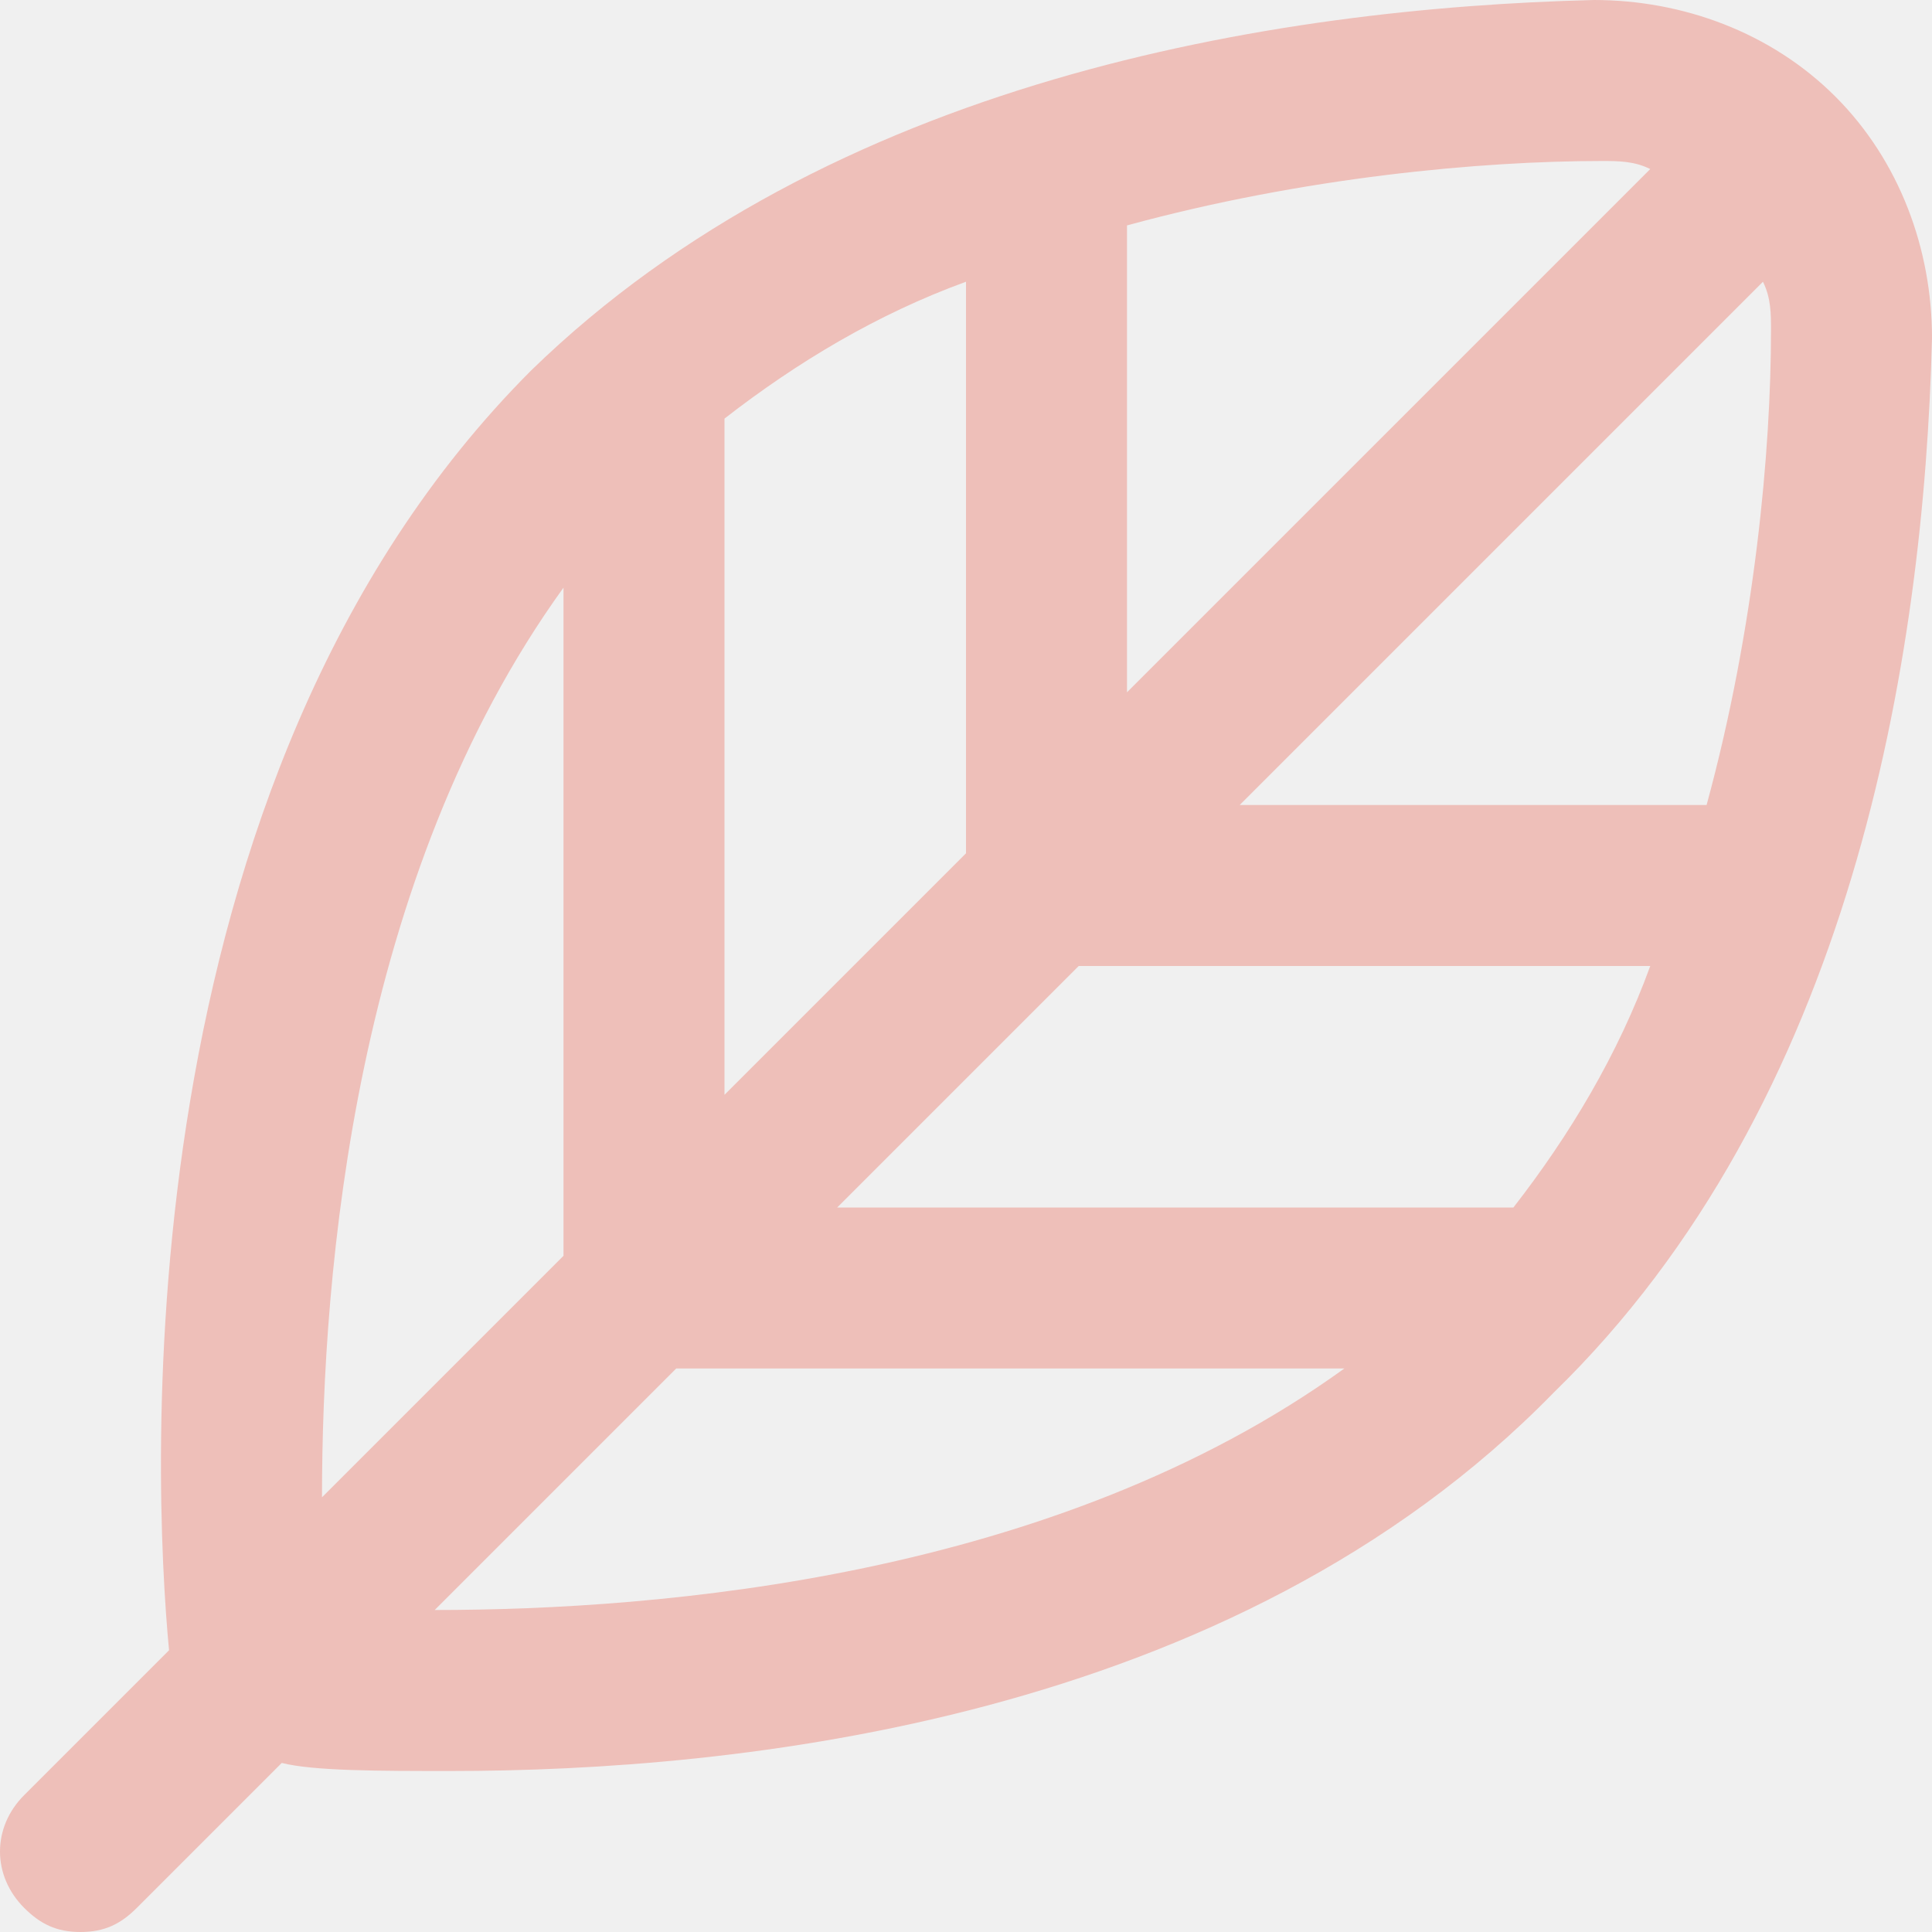
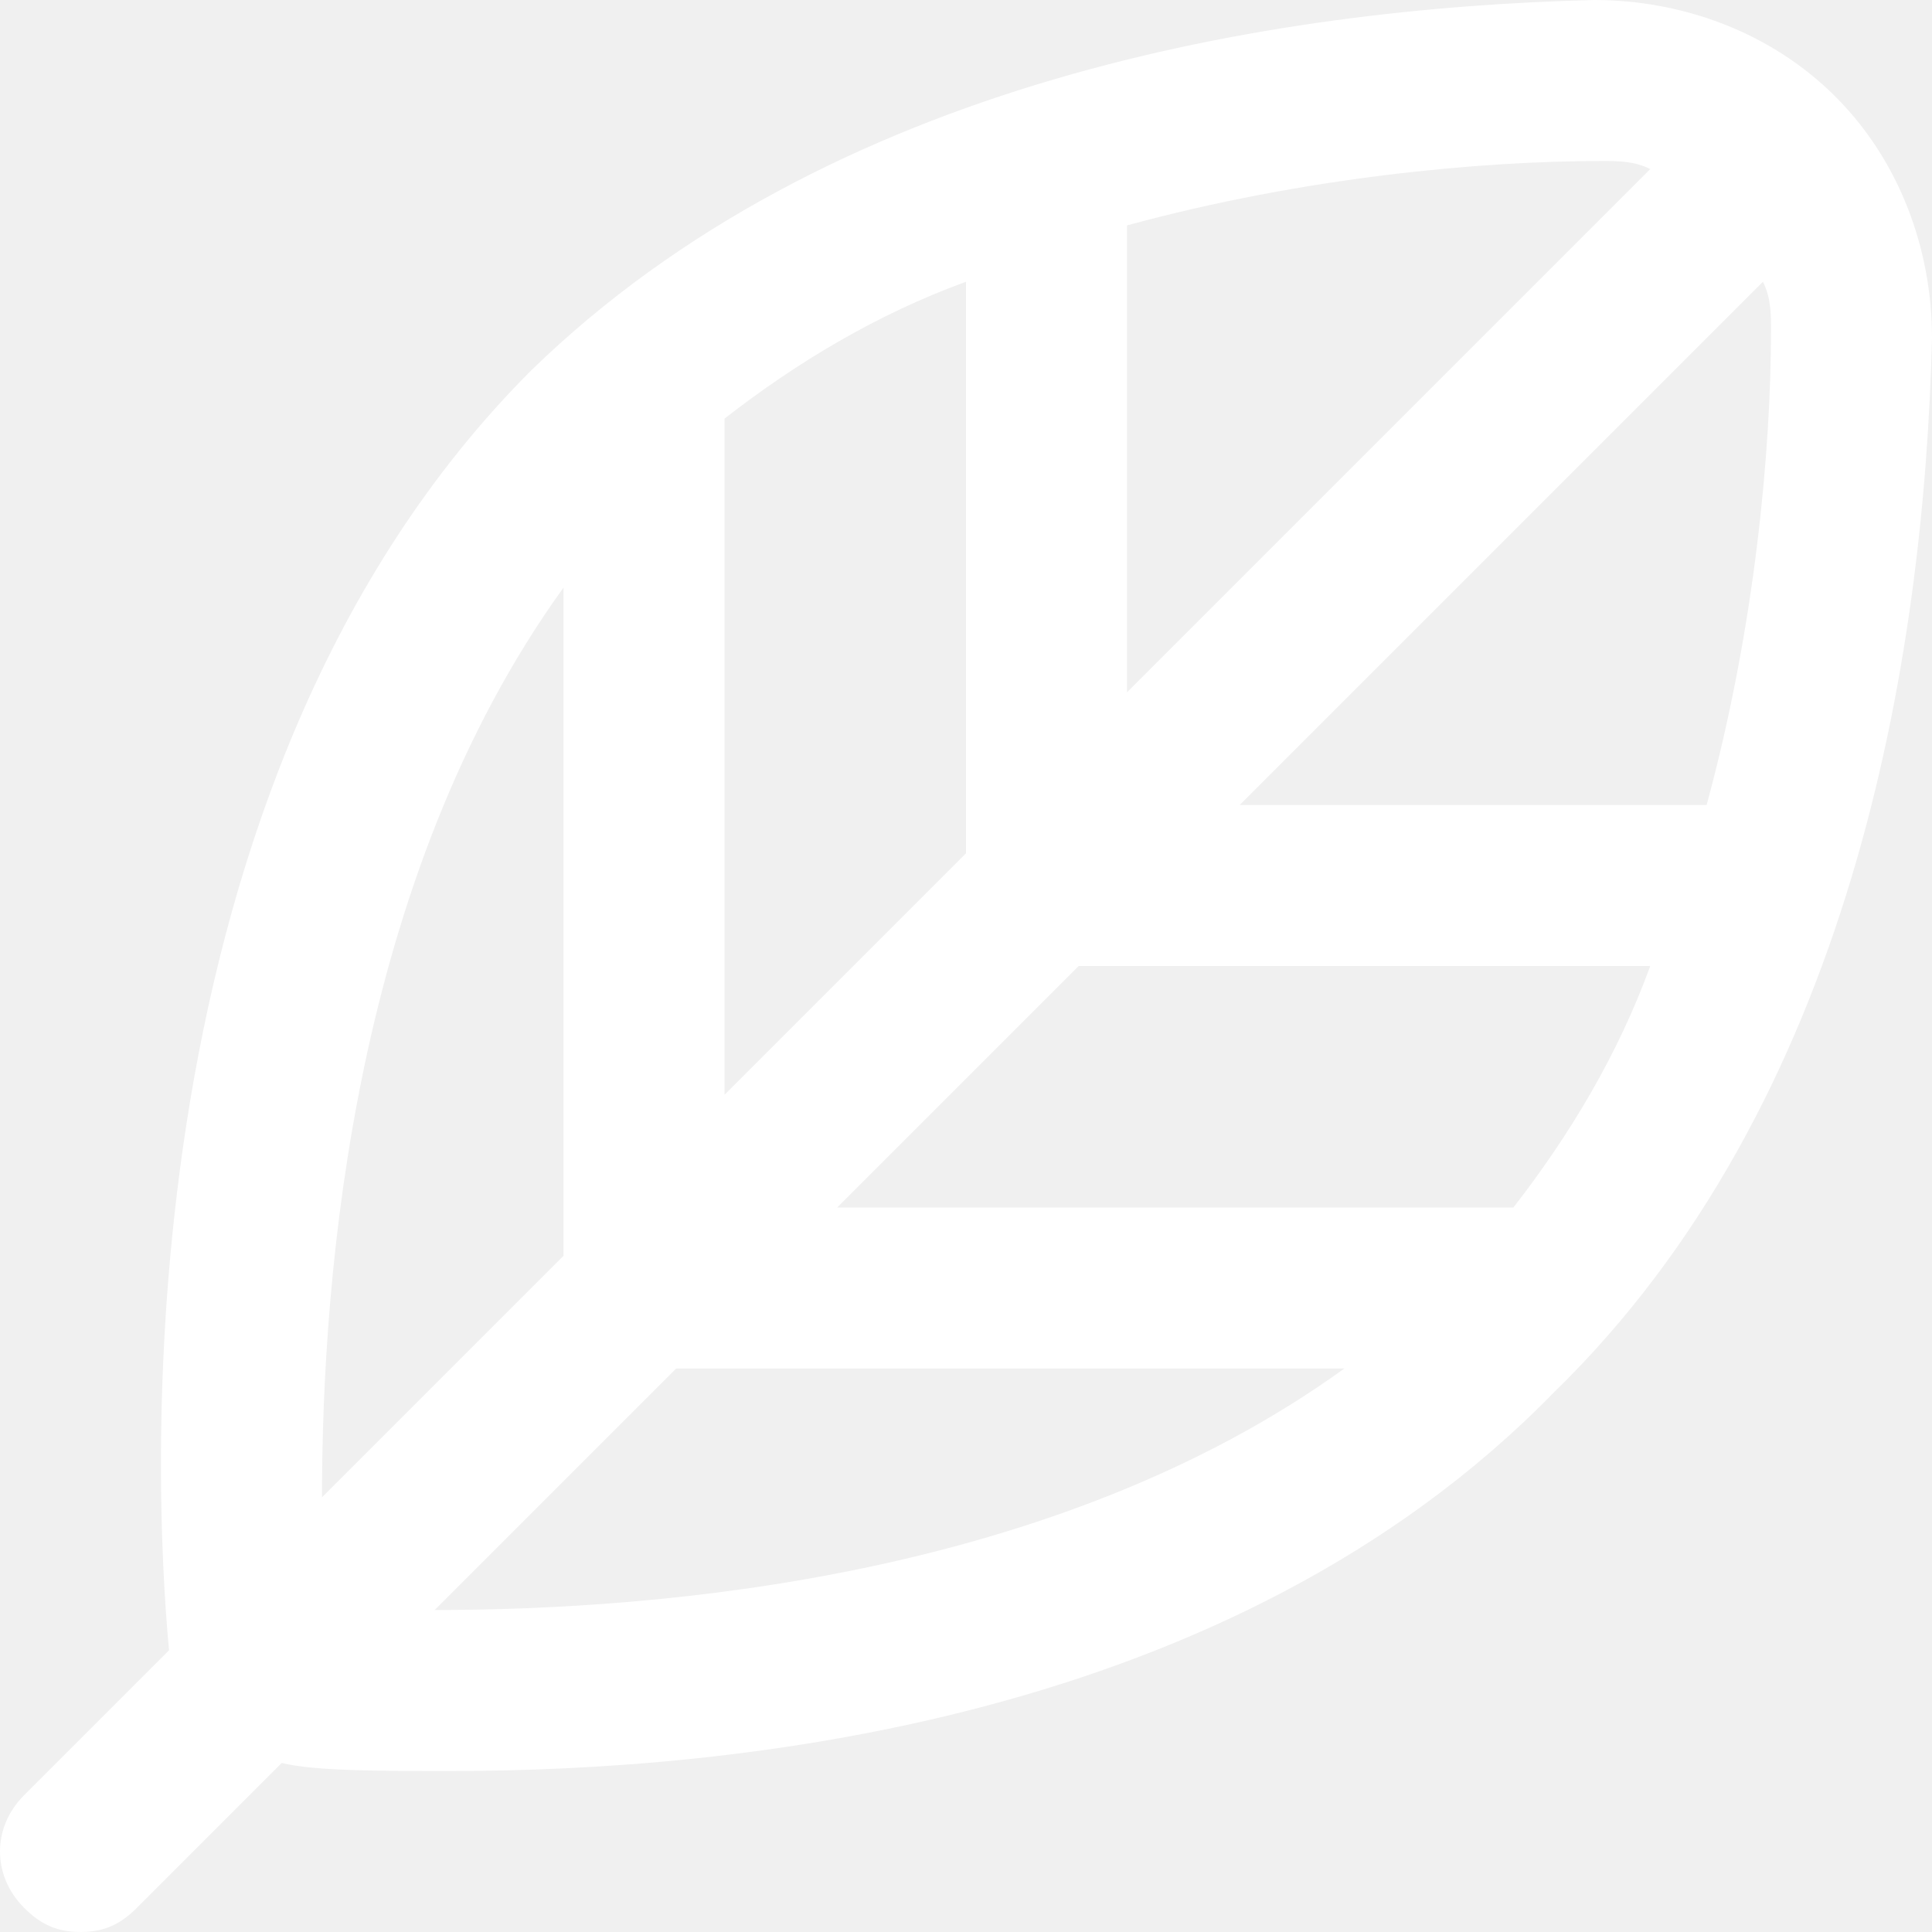
<svg xmlns="http://www.w3.org/2000/svg" version="1.1" id="Layer_1" x="0px" y="0px" viewBox="0 0 24 24" style="enable-background:new 0 0 24 24;" xml:space="preserve">
  <style type="text/css">
- 	.st0{fill:#EEBFB9;}
+ 	.st0{fill:#FFFFFF;}
</style>
  <path class="st0" d="M22.8,1.2C22,0.4,20.9,0,19.8,0c-4,0.1-9.5,1-13.2,4.6C1.5,9.7,1.9,18.4,2.1,20.5l-1.8,1.8  c-0.4,0.4-0.4,1,0,1.4C0.5,23.9,0.7,24,1,24s0.5-0.1,0.7-0.3l1.8-1.8C3.9,22,4.7,22,5.6,22c3.5,0,9.7-0.6,13.7-4.7  C23,13.7,23.9,8.2,24,4.2C24,3.1,23.6,2,22.8,1.2z M22,4.1c0,1.5-0.2,3.7-0.8,5.9h-5.8l6.5-6.5C22,3.7,22,3.9,22,4.1L22,4.1z   M18.8,15h-8.4l3-3h7.1C20.1,13.1,19.5,14.1,18.8,15z M9,5.2c0.9-0.7,1.9-1.3,3-1.7v7.1l-3,3V5.2z M19.9,2c0.2,0,0.4,0,0.6,0.1  L14,8.6V2.8C16.2,2.2,18.4,2,19.9,2L19.9,2z M7,7.3v8.3l-3,3C4,15.8,4.4,10.9,7,7.3z M5.4,20l3-3h8.3C13.1,19.6,8.2,20,5.4,20z" />
</svg>
